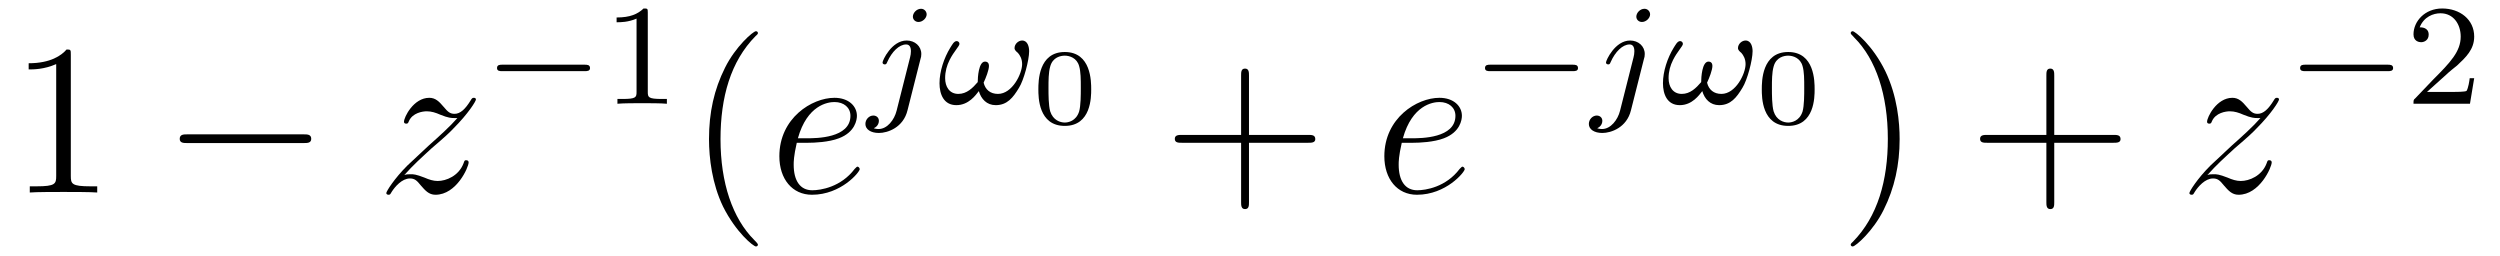
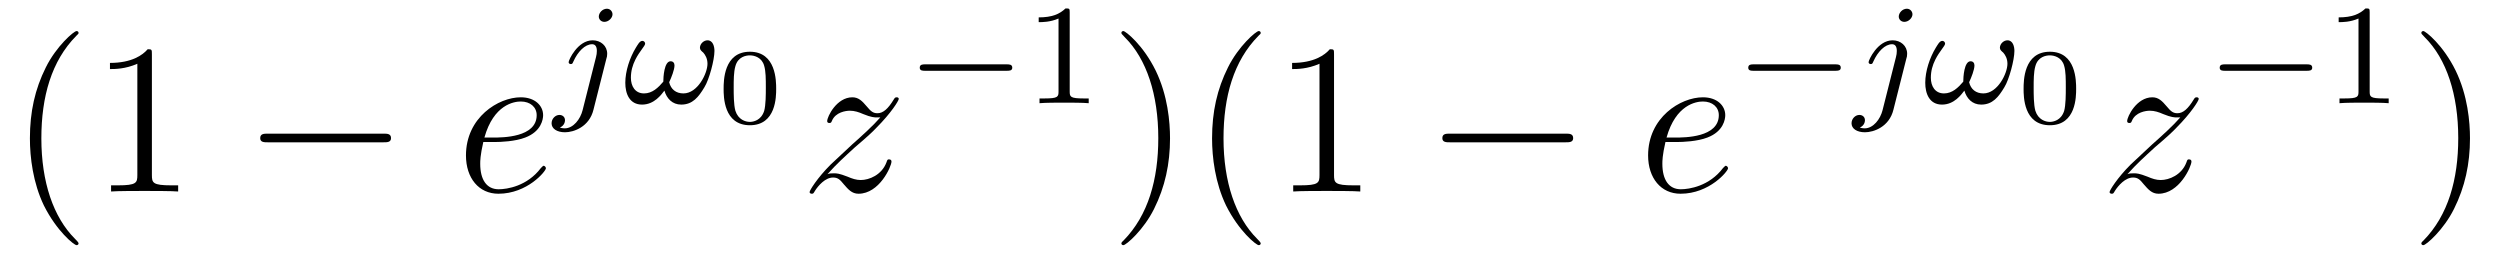
- <svg xmlns="http://www.w3.org/2000/svg" xmlns:xlink="http://www.w3.org/1999/xlink" viewBox="0 0 139.019 14.194" version="1.2">
+ <svg xmlns="http://www.w3.org/2000/svg" xmlns:xlink="http://www.w3.org/1999/xlink" viewBox="0 0 139.753 14.194" version="1.2">
  <defs>
    <g>
      <symbol overflow="visible" id="glyph0-0">
        <path style="stroke:none;" d="" />
      </symbol>
      <symbol overflow="visible" id="glyph0-1">
+         <path style="stroke:none;" d="M 3.891 2.906 C 3.891 2.875 3.891 2.844 3.688 2.641 C 2.484 1.438 1.812 -0.531 1.812 -2.969 C 1.812 -5.297 2.375 -7.297 3.766 -8.703 C 3.891 -8.812 3.891 -8.828 3.891 -8.875 C 3.891 -8.938 3.828 -8.969 3.781 -8.969 C 3.625 -8.969 2.641 -8.109 2.062 -6.938 C 1.453 -5.719 1.172 -4.453 1.172 -2.969 C 1.172 -1.906 1.344 -0.484 1.953 0.781 C 2.672 2.219 3.641 3 3.781 3 C 3.828 3 3.891 2.969 3.891 2.906 Z M 3.891 2.906 " />
+       </symbol>
+       <symbol overflow="visible" id="glyph0-2">
        <path style="stroke:none;" d="M 3.438 -7.656 C 3.438 -7.938 3.438 -7.953 3.203 -7.953 C 2.922 -7.625 2.312 -7.188 1.094 -7.188 L 1.094 -6.844 C 1.359 -6.844 1.953 -6.844 2.625 -7.141 L 2.625 -0.922 C 2.625 -0.484 2.578 -0.344 1.531 -0.344 L 1.156 -0.344 L 1.156 0 C 1.484 -0.031 2.641 -0.031 3.031 -0.031 C 3.438 -0.031 4.578 -0.031 4.906 0 L 4.906 -0.344 L 4.531 -0.344 C 3.484 -0.344 3.438 -0.484 3.438 -0.922 Z M 3.438 -7.656 " />
      </symbol>
-       <symbol overflow="visible" id="glyph0-2">
-         <path style="stroke:none;" d="M 3.891 2.906 C 3.891 2.875 3.891 2.844 3.688 2.641 C 2.484 1.438 1.812 -0.531 1.812 -2.969 C 1.812 -5.297 2.375 -7.297 3.766 -8.703 C 3.891 -8.812 3.891 -8.828 3.891 -8.875 C 3.891 -8.938 3.828 -8.969 3.781 -8.969 C 3.625 -8.969 2.641 -8.109 2.062 -6.938 C 1.453 -5.719 1.172 -4.453 1.172 -2.969 C 1.172 -1.906 1.344 -0.484 1.953 0.781 C 2.672 2.219 3.641 3 3.781 3 C 3.828 3 3.891 2.969 3.891 2.906 Z M 3.891 2.906 " />
-       </symbol>
      <symbol overflow="visible" id="glyph0-3">
-         <path style="stroke:none;" d="M 4.766 -2.766 L 8.062 -2.766 C 8.234 -2.766 8.453 -2.766 8.453 -2.969 C 8.453 -3.203 8.25 -3.203 8.062 -3.203 L 4.766 -3.203 L 4.766 -6.5 C 4.766 -6.672 4.766 -6.891 4.547 -6.891 C 4.328 -6.891 4.328 -6.688 4.328 -6.5 L 4.328 -3.203 L 1.031 -3.203 C 0.859 -3.203 0.641 -3.203 0.641 -2.984 C 0.641 -2.766 0.844 -2.766 1.031 -2.766 L 4.328 -2.766 L 4.328 0.531 C 4.328 0.703 4.328 0.922 4.547 0.922 C 4.766 0.922 4.766 0.719 4.766 0.531 Z M 4.766 -2.766 " />
-       </symbol>
-       <symbol overflow="visible" id="glyph0-4">
        <path style="stroke:none;" d="M 3.375 -2.969 C 3.375 -3.891 3.25 -5.359 2.578 -6.75 C 1.875 -8.188 0.891 -8.969 0.766 -8.969 C 0.719 -8.969 0.656 -8.938 0.656 -8.875 C 0.656 -8.828 0.656 -8.812 0.859 -8.609 C 2.062 -7.406 2.719 -5.422 2.719 -2.984 C 2.719 -0.672 2.156 1.328 0.781 2.734 C 0.656 2.844 0.656 2.875 0.656 2.906 C 0.656 2.969 0.719 3 0.766 3 C 0.922 3 1.906 2.141 2.484 0.969 C 3.094 -0.25 3.375 -1.547 3.375 -2.969 Z M 3.375 -2.969 " />
      </symbol>
      <symbol overflow="visible" id="glyph1-0">
        <path style="stroke:none;" d="" />
      </symbol>
      <symbol overflow="visible" id="glyph1-1">
        <path style="stroke:none;" d="M 7.875 -2.75 C 8.078 -2.75 8.297 -2.75 8.297 -2.984 C 8.297 -3.234 8.078 -3.234 7.875 -3.234 L 1.406 -3.234 C 1.203 -3.234 0.984 -3.234 0.984 -2.984 C 0.984 -2.75 1.203 -2.75 1.406 -2.75 Z M 7.875 -2.75 " />
      </symbol>
      <symbol overflow="visible" id="glyph2-0">
        <path style="stroke:none;" d="" />
      </symbol>
      <symbol overflow="visible" id="glyph2-1">
-         <path style="stroke:none;" d="M 1.516 -0.969 C 2.031 -1.547 2.453 -1.922 3.047 -2.469 C 3.766 -3.078 4.078 -3.375 4.25 -3.562 C 5.078 -4.391 5.5 -5.078 5.5 -5.172 C 5.5 -5.266 5.406 -5.266 5.375 -5.266 C 5.297 -5.266 5.266 -5.219 5.219 -5.141 C 4.906 -4.625 4.625 -4.375 4.312 -4.375 C 4.062 -4.375 3.938 -4.484 3.703 -4.766 C 3.453 -5.062 3.25 -5.266 2.906 -5.266 C 2.031 -5.266 1.5 -4.188 1.5 -3.938 C 1.5 -3.891 1.516 -3.828 1.625 -3.828 C 1.719 -3.828 1.734 -3.875 1.766 -3.953 C 1.969 -4.438 2.547 -4.516 2.766 -4.516 C 3.031 -4.516 3.266 -4.438 3.516 -4.328 C 3.969 -4.141 4.156 -4.141 4.281 -4.141 C 4.359 -4.141 4.406 -4.141 4.469 -4.141 C 4.078 -3.688 3.438 -3.109 2.891 -2.625 L 1.688 -1.5 C 0.953 -0.766 0.516 -0.062 0.516 0.031 C 0.516 0.094 0.578 0.125 0.641 0.125 C 0.719 0.125 0.734 0.109 0.812 -0.031 C 1 -0.328 1.391 -0.781 1.828 -0.781 C 2.078 -0.781 2.203 -0.688 2.438 -0.391 C 2.672 -0.125 2.875 0.125 3.25 0.125 C 4.422 0.125 5.094 -1.406 5.094 -1.672 C 5.094 -1.719 5.078 -1.797 4.953 -1.797 C 4.859 -1.797 4.859 -1.75 4.812 -1.625 C 4.547 -0.922 3.844 -0.641 3.375 -0.641 C 3.125 -0.641 2.891 -0.719 2.641 -0.828 C 2.156 -1.016 2.031 -1.016 1.875 -1.016 C 1.75 -1.016 1.625 -1.016 1.516 -0.969 Z M 1.516 -0.969 " />
+         <path style="stroke:none;" d="M 2.141 -2.766 C 2.469 -2.766 3.281 -2.797 3.844 -3.016 C 4.75 -3.359 4.844 -4.047 4.844 -4.266 C 4.844 -4.797 4.391 -5.266 3.594 -5.266 C 2.344 -5.266 0.531 -4.141 0.531 -2.016 C 0.531 -0.75 1.25 0.125 2.344 0.125 C 3.969 0.125 5 -1.141 5 -1.297 C 5 -1.375 4.922 -1.438 4.875 -1.438 C 4.844 -1.438 4.828 -1.422 4.719 -1.312 C 3.953 -0.297 2.828 -0.125 2.359 -0.125 C 1.688 -0.125 1.328 -0.656 1.328 -1.547 C 1.328 -1.703 1.328 -2.016 1.5 -2.766 Z M 1.562 -3.016 C 2.078 -4.859 3.219 -5.031 3.594 -5.031 C 4.125 -5.031 4.484 -4.719 4.484 -4.266 C 4.484 -3.016 2.562 -3.016 2.062 -3.016 Z M 1.562 -3.016 " />
      </symbol>
      <symbol overflow="visible" id="glyph2-2">
-         <path style="stroke:none;" d="M 2.141 -2.766 C 2.469 -2.766 3.281 -2.797 3.844 -3.016 C 4.75 -3.359 4.844 -4.047 4.844 -4.266 C 4.844 -4.797 4.391 -5.266 3.594 -5.266 C 2.344 -5.266 0.531 -4.141 0.531 -2.016 C 0.531 -0.75 1.25 0.125 2.344 0.125 C 3.969 0.125 5 -1.141 5 -1.297 C 5 -1.375 4.922 -1.438 4.875 -1.438 C 4.844 -1.438 4.828 -1.422 4.719 -1.312 C 3.953 -0.297 2.828 -0.125 2.359 -0.125 C 1.688 -0.125 1.328 -0.656 1.328 -1.547 C 1.328 -1.703 1.328 -2.016 1.5 -2.766 Z M 1.562 -3.016 C 2.078 -4.859 3.219 -5.031 3.594 -5.031 C 4.125 -5.031 4.484 -4.719 4.484 -4.266 C 4.484 -3.016 2.562 -3.016 2.062 -3.016 Z M 1.562 -3.016 " />
+         <path style="stroke:none;" d="M 1.516 -0.969 C 2.031 -1.547 2.453 -1.922 3.047 -2.469 C 3.766 -3.078 4.078 -3.375 4.25 -3.562 C 5.078 -4.391 5.5 -5.078 5.5 -5.172 C 5.5 -5.266 5.406 -5.266 5.375 -5.266 C 5.297 -5.266 5.266 -5.219 5.219 -5.141 C 4.906 -4.625 4.625 -4.375 4.312 -4.375 C 4.062 -4.375 3.938 -4.484 3.703 -4.766 C 3.453 -5.062 3.25 -5.266 2.906 -5.266 C 2.031 -5.266 1.5 -4.188 1.5 -3.938 C 1.5 -3.891 1.516 -3.828 1.625 -3.828 C 1.719 -3.828 1.734 -3.875 1.766 -3.953 C 1.969 -4.438 2.547 -4.516 2.766 -4.516 C 3.031 -4.516 3.266 -4.438 3.516 -4.328 C 3.969 -4.141 4.156 -4.141 4.281 -4.141 C 4.359 -4.141 4.406 -4.141 4.469 -4.141 C 4.078 -3.688 3.438 -3.109 2.891 -2.625 L 1.688 -1.5 C 0.953 -0.766 0.516 -0.062 0.516 0.031 C 0.516 0.094 0.578 0.125 0.641 0.125 C 0.719 0.125 0.734 0.109 0.812 -0.031 C 1 -0.328 1.391 -0.781 1.828 -0.781 C 2.078 -0.781 2.203 -0.688 2.438 -0.391 C 2.672 -0.125 2.875 0.125 3.25 0.125 C 4.422 0.125 5.094 -1.406 5.094 -1.672 C 5.094 -1.719 5.078 -1.797 4.953 -1.797 C 4.859 -1.797 4.859 -1.75 4.812 -1.625 C 4.547 -0.922 3.844 -0.641 3.375 -0.641 C 3.125 -0.641 2.891 -0.719 2.641 -0.828 C 2.156 -1.016 2.031 -1.016 1.875 -1.016 C 1.75 -1.016 1.625 -1.016 1.516 -0.969 Z M 1.516 -0.969 " />
      </symbol>
      <symbol overflow="visible" id="glyph3-0">
        <path style="stroke:none;" d="" />
      </symbol>
      <symbol overflow="visible" id="glyph3-1">
-         <path style="stroke:none;" d="M 5.562 -1.812 C 5.703 -1.812 5.875 -1.812 5.875 -1.984 C 5.875 -2.172 5.703 -2.172 5.562 -2.172 L 1 -2.172 C 0.875 -2.172 0.703 -2.172 0.703 -1.984 C 0.703 -1.812 0.875 -1.812 1 -1.812 Z M 5.562 -1.812 " />
+         <path style="stroke:none;" d="M 3.297 -4.969 C 3.297 -5.125 3.172 -5.281 2.984 -5.281 C 2.734 -5.281 2.531 -5.047 2.531 -4.844 C 2.531 -4.688 2.656 -4.547 2.844 -4.547 C 3.078 -4.547 3.297 -4.766 3.297 -4.969 Z M 1.625 0.391 C 1.5 0.891 1.109 1.406 0.625 1.406 C 0.5 1.406 0.375 1.375 0.359 1.359 C 0.609 1.25 0.641 1.031 0.641 0.953 C 0.641 0.766 0.5 0.656 0.328 0.656 C 0.109 0.656 -0.109 0.859 -0.109 1.125 C -0.109 1.422 0.188 1.625 0.641 1.625 C 1.125 1.625 2 1.328 2.234 0.359 L 2.953 -2.484 C 2.984 -2.578 3 -2.641 3 -2.766 C 3 -3.203 2.641 -3.516 2.188 -3.516 C 1.344 -3.516 0.844 -2.406 0.844 -2.297 C 0.844 -2.219 0.906 -2.188 0.969 -2.188 C 1.047 -2.188 1.062 -2.219 1.109 -2.328 C 1.359 -2.891 1.766 -3.297 2.156 -3.297 C 2.328 -3.297 2.422 -3.172 2.422 -2.922 C 2.422 -2.812 2.406 -2.688 2.375 -2.578 Z M 1.625 0.391 " />
+       </symbol>
+       <symbol overflow="visible" id="glyph3-2">
+         <path style="stroke:none;" d="M 5.109 -2.922 C 5.109 -3.156 5.031 -3.516 4.719 -3.516 C 4.516 -3.516 4.297 -3.328 4.297 -3.094 C 4.297 -2.984 4.391 -2.906 4.484 -2.828 C 4.594 -2.703 4.719 -2.5 4.719 -2.203 C 4.719 -1.672 4.172 -0.547 3.375 -0.547 C 2.953 -0.547 2.672 -0.781 2.578 -1.172 C 2.703 -1.438 2.875 -1.875 2.875 -2.109 C 2.875 -2.234 2.812 -2.344 2.656 -2.344 C 2.297 -2.344 2.25 -1.453 2.25 -1.203 C 1.969 -0.875 1.641 -0.547 1.172 -0.547 C 0.672 -0.547 0.438 -0.953 0.438 -1.422 C 0.438 -1.797 0.531 -2.125 0.688 -2.438 C 0.922 -2.906 1.234 -3.203 1.234 -3.328 C 1.234 -3.422 1.156 -3.484 1.078 -3.484 C 0.922 -3.484 0.812 -3.25 0.719 -3.109 C 0.375 -2.547 0.125 -1.797 0.125 -1.141 C 0.125 -0.531 0.359 0.078 1.062 0.078 C 1.75 0.078 2.141 -0.484 2.312 -0.703 C 2.438 -0.266 2.75 0.078 3.25 0.078 C 3.891 0.078 4.219 -0.344 4.547 -0.891 C 4.812 -1.312 5.109 -2.422 5.109 -2.922 Z M 5.109 -2.922 " />
      </symbol>
      <symbol overflow="visible" id="glyph4-0">
        <path style="stroke:none;" d="" />
      </symbol>
      <symbol overflow="visible" id="glyph4-1">
-         <path style="stroke:none;" d="M 2.5 -5.078 C 2.5 -5.297 2.484 -5.297 2.266 -5.297 C 1.938 -4.984 1.516 -4.797 0.766 -4.797 L 0.766 -4.531 C 0.984 -4.531 1.406 -4.531 1.875 -4.734 L 1.875 -0.656 C 1.875 -0.359 1.844 -0.266 1.094 -0.266 L 0.812 -0.266 L 0.812 0 C 1.141 -0.031 1.828 -0.031 2.188 -0.031 C 2.547 -0.031 3.234 -0.031 3.562 0 L 3.562 -0.266 L 3.281 -0.266 C 2.531 -0.266 2.5 -0.359 2.5 -0.656 Z M 2.5 -5.078 " />
-       </symbol>
-       <symbol overflow="visible" id="glyph4-2">
-         <path style="stroke:none;" d="M 2.25 -1.625 C 2.375 -1.75 2.703 -2.016 2.844 -2.125 C 3.328 -2.578 3.797 -3.016 3.797 -3.734 C 3.797 -4.688 3 -5.297 2.016 -5.297 C 1.047 -5.297 0.422 -4.578 0.422 -3.859 C 0.422 -3.469 0.734 -3.422 0.844 -3.422 C 1.016 -3.422 1.266 -3.531 1.266 -3.844 C 1.266 -4.25 0.859 -4.25 0.766 -4.25 C 1 -4.844 1.531 -5.031 1.922 -5.031 C 2.656 -5.031 3.047 -4.406 3.047 -3.734 C 3.047 -2.906 2.469 -2.297 1.516 -1.344 L 0.516 -0.297 C 0.422 -0.219 0.422 -0.203 0.422 0 L 3.562 0 L 3.797 -1.422 L 3.547 -1.422 C 3.531 -1.266 3.469 -0.875 3.375 -0.719 C 3.328 -0.656 2.719 -0.656 2.594 -0.656 L 1.172 -0.656 Z M 2.25 -1.625 " />
+         <path style="stroke:none;" d="M 3.297 -1.906 C 3.297 -2.344 3.297 -3.984 1.828 -3.984 C 0.359 -3.984 0.359 -2.344 0.359 -1.906 C 0.359 -1.484 0.359 0.125 1.828 0.125 C 3.297 0.125 3.297 -1.484 3.297 -1.906 Z M 1.828 -0.062 C 1.578 -0.062 1.172 -0.188 1.016 -0.688 C 0.922 -1.031 0.922 -1.609 0.922 -1.984 C 0.922 -2.391 0.922 -2.844 1.016 -3.172 C 1.156 -3.703 1.609 -3.781 1.828 -3.781 C 2.094 -3.781 2.5 -3.656 2.625 -3.203 C 2.719 -2.891 2.719 -2.453 2.719 -1.984 C 2.719 -1.609 2.719 -1 2.625 -0.672 C 2.453 -0.141 2.016 -0.062 1.828 -0.062 Z M 1.828 -0.062 " />
      </symbol>
      <symbol overflow="visible" id="glyph5-0">
        <path style="stroke:none;" d="" />
      </symbol>
      <symbol overflow="visible" id="glyph5-1">
-         <path style="stroke:none;" d="M 3.297 -4.969 C 3.297 -5.125 3.172 -5.281 2.984 -5.281 C 2.734 -5.281 2.531 -5.047 2.531 -4.844 C 2.531 -4.688 2.656 -4.547 2.844 -4.547 C 3.078 -4.547 3.297 -4.766 3.297 -4.969 Z M 1.625 0.391 C 1.5 0.891 1.109 1.406 0.625 1.406 C 0.5 1.406 0.375 1.375 0.359 1.359 C 0.609 1.25 0.641 1.031 0.641 0.953 C 0.641 0.766 0.5 0.656 0.328 0.656 C 0.109 0.656 -0.109 0.859 -0.109 1.125 C -0.109 1.422 0.188 1.625 0.641 1.625 C 1.125 1.625 2 1.328 2.234 0.359 L 2.953 -2.484 C 2.984 -2.578 3 -2.641 3 -2.766 C 3 -3.203 2.641 -3.516 2.188 -3.516 C 1.344 -3.516 0.844 -2.406 0.844 -2.297 C 0.844 -2.219 0.906 -2.188 0.969 -2.188 C 1.047 -2.188 1.062 -2.219 1.109 -2.328 C 1.359 -2.891 1.766 -3.297 2.156 -3.297 C 2.328 -3.297 2.422 -3.172 2.422 -2.922 C 2.422 -2.812 2.406 -2.688 2.375 -2.578 Z M 1.625 0.391 " />
-       </symbol>
-       <symbol overflow="visible" id="glyph5-2">
-         <path style="stroke:none;" d="M 5.109 -2.922 C 5.109 -3.156 5.031 -3.516 4.719 -3.516 C 4.516 -3.516 4.297 -3.328 4.297 -3.094 C 4.297 -2.984 4.391 -2.906 4.484 -2.828 C 4.594 -2.703 4.719 -2.5 4.719 -2.203 C 4.719 -1.672 4.172 -0.547 3.375 -0.547 C 2.953 -0.547 2.672 -0.781 2.578 -1.172 C 2.703 -1.438 2.875 -1.875 2.875 -2.109 C 2.875 -2.234 2.812 -2.344 2.656 -2.344 C 2.297 -2.344 2.25 -1.453 2.25 -1.203 C 1.969 -0.875 1.641 -0.547 1.172 -0.547 C 0.672 -0.547 0.438 -0.953 0.438 -1.422 C 0.438 -1.797 0.531 -2.125 0.688 -2.438 C 0.922 -2.906 1.234 -3.203 1.234 -3.328 C 1.234 -3.422 1.156 -3.484 1.078 -3.484 C 0.922 -3.484 0.812 -3.25 0.719 -3.109 C 0.375 -2.547 0.125 -1.797 0.125 -1.141 C 0.125 -0.531 0.359 0.078 1.062 0.078 C 1.75 0.078 2.141 -0.484 2.312 -0.703 C 2.438 -0.266 2.75 0.078 3.25 0.078 C 3.891 0.078 4.219 -0.344 4.547 -0.891 C 4.812 -1.312 5.109 -2.422 5.109 -2.922 Z M 5.109 -2.922 " />
+         <path style="stroke:none;" d="M 5.562 -1.812 C 5.703 -1.812 5.875 -1.812 5.875 -1.984 C 5.875 -2.172 5.703 -2.172 5.562 -2.172 L 1 -2.172 C 0.875 -2.172 0.703 -2.172 0.703 -1.984 C 0.703 -1.812 0.875 -1.812 1 -1.812 Z M 5.562 -1.812 " />
      </symbol>
      <symbol overflow="visible" id="glyph6-0">
        <path style="stroke:none;" d="" />
      </symbol>
      <symbol overflow="visible" id="glyph6-1">
-         <path style="stroke:none;" d="M 3.297 -1.906 C 3.297 -2.344 3.297 -3.984 1.828 -3.984 C 0.359 -3.984 0.359 -2.344 0.359 -1.906 C 0.359 -1.484 0.359 0.125 1.828 0.125 C 3.297 0.125 3.297 -1.484 3.297 -1.906 Z M 1.828 -0.062 C 1.578 -0.062 1.172 -0.188 1.016 -0.688 C 0.922 -1.031 0.922 -1.609 0.922 -1.984 C 0.922 -2.391 0.922 -2.844 1.016 -3.172 C 1.156 -3.703 1.609 -3.781 1.828 -3.781 C 2.094 -3.781 2.5 -3.656 2.625 -3.203 C 2.719 -2.891 2.719 -2.453 2.719 -1.984 C 2.719 -1.609 2.719 -1 2.625 -0.672 C 2.453 -0.141 2.016 -0.062 1.828 -0.062 Z M 1.828 -0.062 " />
+         <path style="stroke:none;" d="M 2.5 -5.078 C 2.5 -5.297 2.484 -5.297 2.266 -5.297 C 1.938 -4.984 1.516 -4.797 0.766 -4.797 L 0.766 -4.531 C 0.984 -4.531 1.406 -4.531 1.875 -4.734 L 1.875 -0.656 C 1.875 -0.359 1.844 -0.266 1.094 -0.266 L 0.812 -0.266 L 0.812 0 C 1.141 -0.031 1.828 -0.031 2.188 -0.031 C 2.547 -0.031 3.234 -0.031 3.562 0 L 3.562 -0.266 L 3.281 -0.266 C 2.531 -0.266 2.5 -0.359 2.5 -0.656 Z M 2.5 -5.078 " />
      </symbol>
    </g>
  </defs>
  <g id="surface1">
    <g style="fill:rgb(0%,0%,0%);fill-opacity:1;">
      <use xlink:href="#glyph0-1" x="0.5" y="10.705" />
+       <use xlink:href="#glyph0-2" x="5.053" y="10.705" />
    </g>
    <g style="fill:rgb(0%,0%,0%);fill-opacity:1;">
-       <use xlink:href="#glyph1-1" x="9.01" y="10.705" />
+       <use xlink:href="#glyph1-1" x="13.562" y="10.705" />
    </g>
    <g style="fill:rgb(0%,0%,0%);fill-opacity:1;">
-       <use xlink:href="#glyph2-1" x="20.965" y="10.705" />
+       <use xlink:href="#glyph2-1" x="25.517" y="10.705" />
    </g>
    <g style="fill:rgb(0%,0%,0%);fill-opacity:1;">
-       <use xlink:href="#glyph3-1" x="26.935" y="5.769" />
+       <use xlink:href="#glyph3-1" x="30.943" y="5.769" />
    </g>
    <g style="fill:rgb(0%,0%,0%);fill-opacity:1;">
-       <use xlink:href="#glyph4-1" x="33.522" y="5.769" />
+       <use xlink:href="#glyph3-2" x="34.83" y="5.769" />
    </g>
    <g style="fill:rgb(0%,0%,0%);fill-opacity:1;">
-       <use xlink:href="#glyph0-2" x="38.254" y="10.705" />
+       <use xlink:href="#glyph4-1" x="40.092" y="6.876" />
    </g>
    <g style="fill:rgb(0%,0%,0%);fill-opacity:1;">
-       <use xlink:href="#glyph2-2" x="42.807" y="10.705" />
+       <use xlink:href="#glyph2-2" x="44.741" y="10.705" />
    </g>
    <g style="fill:rgb(0%,0%,0%);fill-opacity:1;">
-       <use xlink:href="#glyph5-1" x="48.232" y="5.769" />
+       <use xlink:href="#glyph5-1" x="50.712" y="5.769" />
    </g>
    <g style="fill:rgb(0%,0%,0%);fill-opacity:1;">
-       <use xlink:href="#glyph5-2" x="52.119" y="5.769" />
+       <use xlink:href="#glyph6-1" x="57.298" y="5.769" />
    </g>
    <g style="fill:rgb(0%,0%,0%);fill-opacity:1;">
-       <use xlink:href="#glyph6-1" x="57.382" y="6.876" />
+       <use xlink:href="#glyph0-3" x="62.031" y="10.705" />
+       <use xlink:href="#glyph0-1" x="66.584" y="10.705" />
+       <use xlink:href="#glyph0-2" x="71.136" y="10.705" />
    </g>
    <g style="fill:rgb(0%,0%,0%);fill-opacity:1;">
-       <use xlink:href="#glyph0-3" x="64.687" y="10.705" />
+       <use xlink:href="#glyph1-1" x="79.645" y="10.705" />
    </g>
    <g style="fill:rgb(0%,0%,0%);fill-opacity:1;">
-       <use xlink:href="#glyph2-2" x="76.449" y="10.705" />
+       <use xlink:href="#glyph2-1" x="91.6" y="10.705" />
    </g>
    <g style="fill:rgb(0%,0%,0%);fill-opacity:1;">
-       <use xlink:href="#glyph3-1" x="81.874" y="5.769" />
+       <use xlink:href="#glyph5-1" x="97.026" y="5.769" />
    </g>
    <g style="fill:rgb(0%,0%,0%);fill-opacity:1;">
-       <use xlink:href="#glyph5-1" x="88.461" y="5.769" />
+       <use xlink:href="#glyph3-1" x="103.612" y="5.769" />
    </g>
    <g style="fill:rgb(0%,0%,0%);fill-opacity:1;">
-       <use xlink:href="#glyph5-2" x="92.348" y="5.769" />
+       <use xlink:href="#glyph3-2" x="107.499" y="5.769" />
    </g>
    <g style="fill:rgb(0%,0%,0%);fill-opacity:1;">
-       <use xlink:href="#glyph6-1" x="97.61" y="6.876" />
+       <use xlink:href="#glyph4-1" x="112.762" y="6.876" />
    </g>
    <g style="fill:rgb(0%,0%,0%);fill-opacity:1;">
-       <use xlink:href="#glyph0-4" x="102.259" y="10.705" />
+       <use xlink:href="#glyph2-2" x="117.411" y="10.705" />
    </g>
    <g style="fill:rgb(0%,0%,0%);fill-opacity:1;">
-       <use xlink:href="#glyph0-3" x="109.466" y="10.705" />
+       <use xlink:href="#glyph5-1" x="123.381" y="5.769" />
    </g>
    <g style="fill:rgb(0%,0%,0%);fill-opacity:1;">
-       <use xlink:href="#glyph2-1" x="121.23" y="10.705" />
+       <use xlink:href="#glyph6-1" x="129.968" y="5.769" />
    </g>
    <g style="fill:rgb(0%,0%,0%);fill-opacity:1;">
-       <use xlink:href="#glyph3-1" x="127.2" y="5.769" />
-     </g>
-     <g style="fill:rgb(0%,0%,0%);fill-opacity:1;">
-       <use xlink:href="#glyph4-2" x="133.787" y="5.769" />
+       <use xlink:href="#glyph0-3" x="134.7" y="10.705" />
    </g>
  </g>
</svg>
